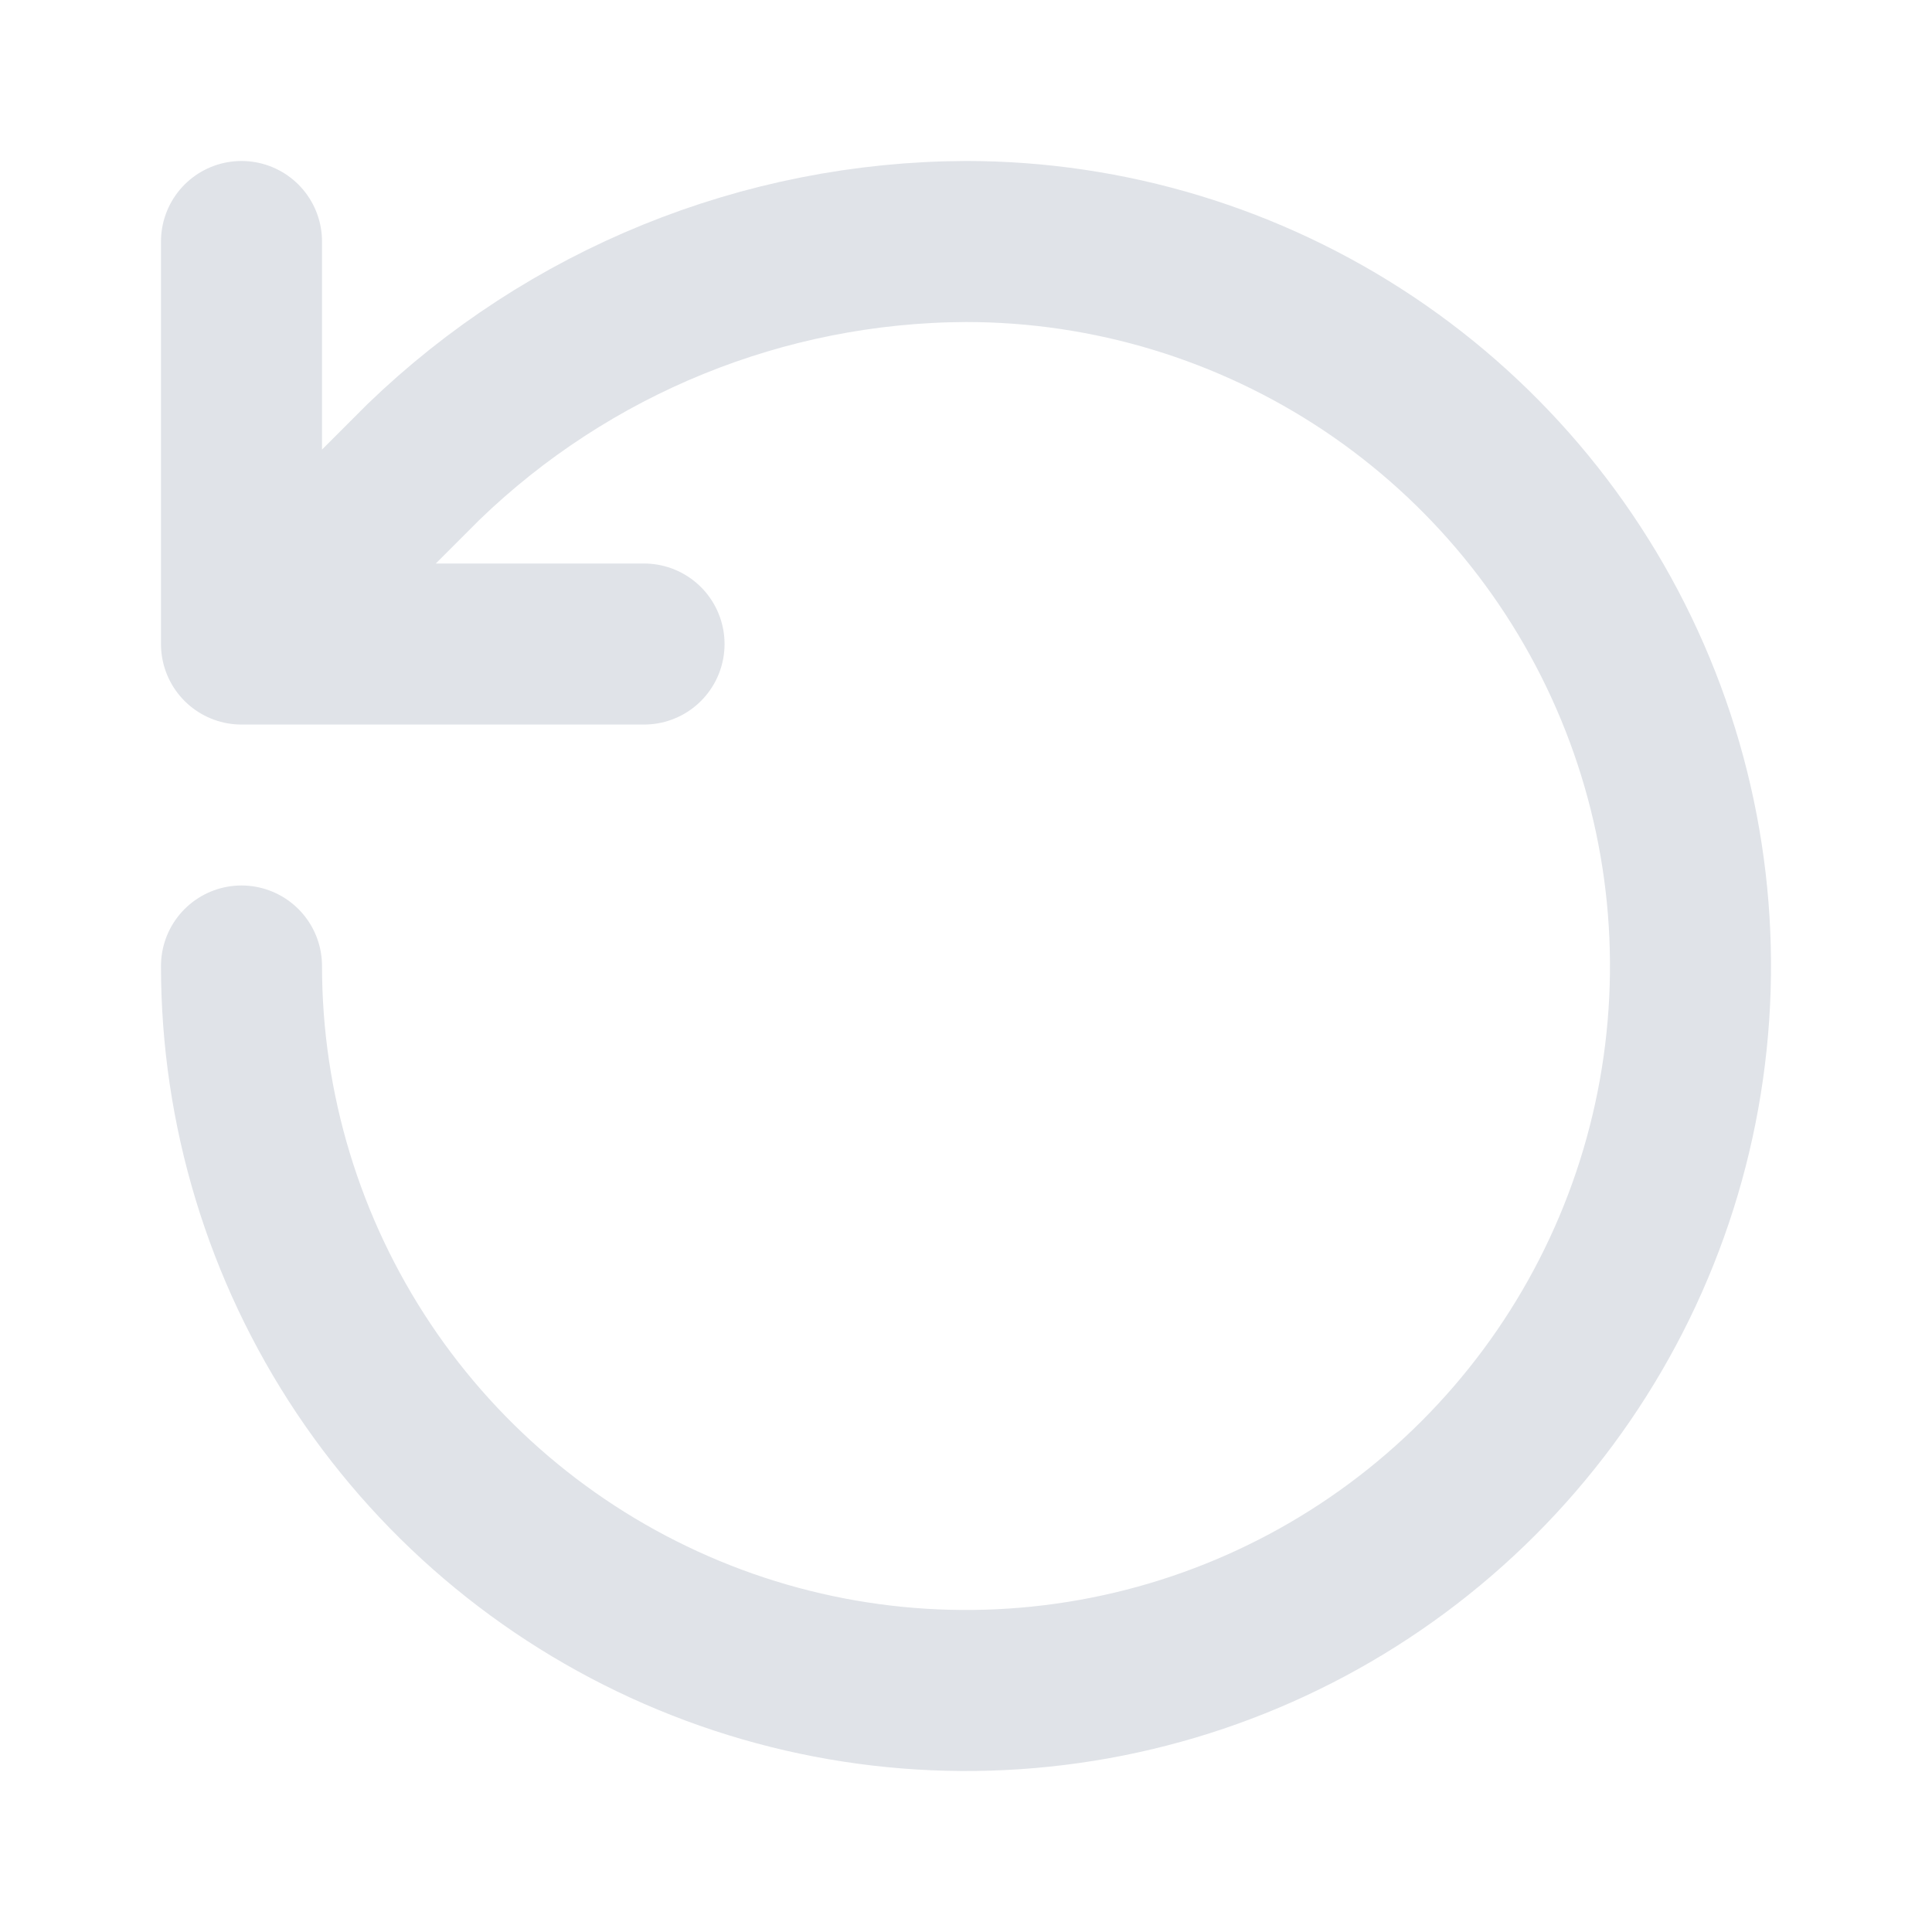
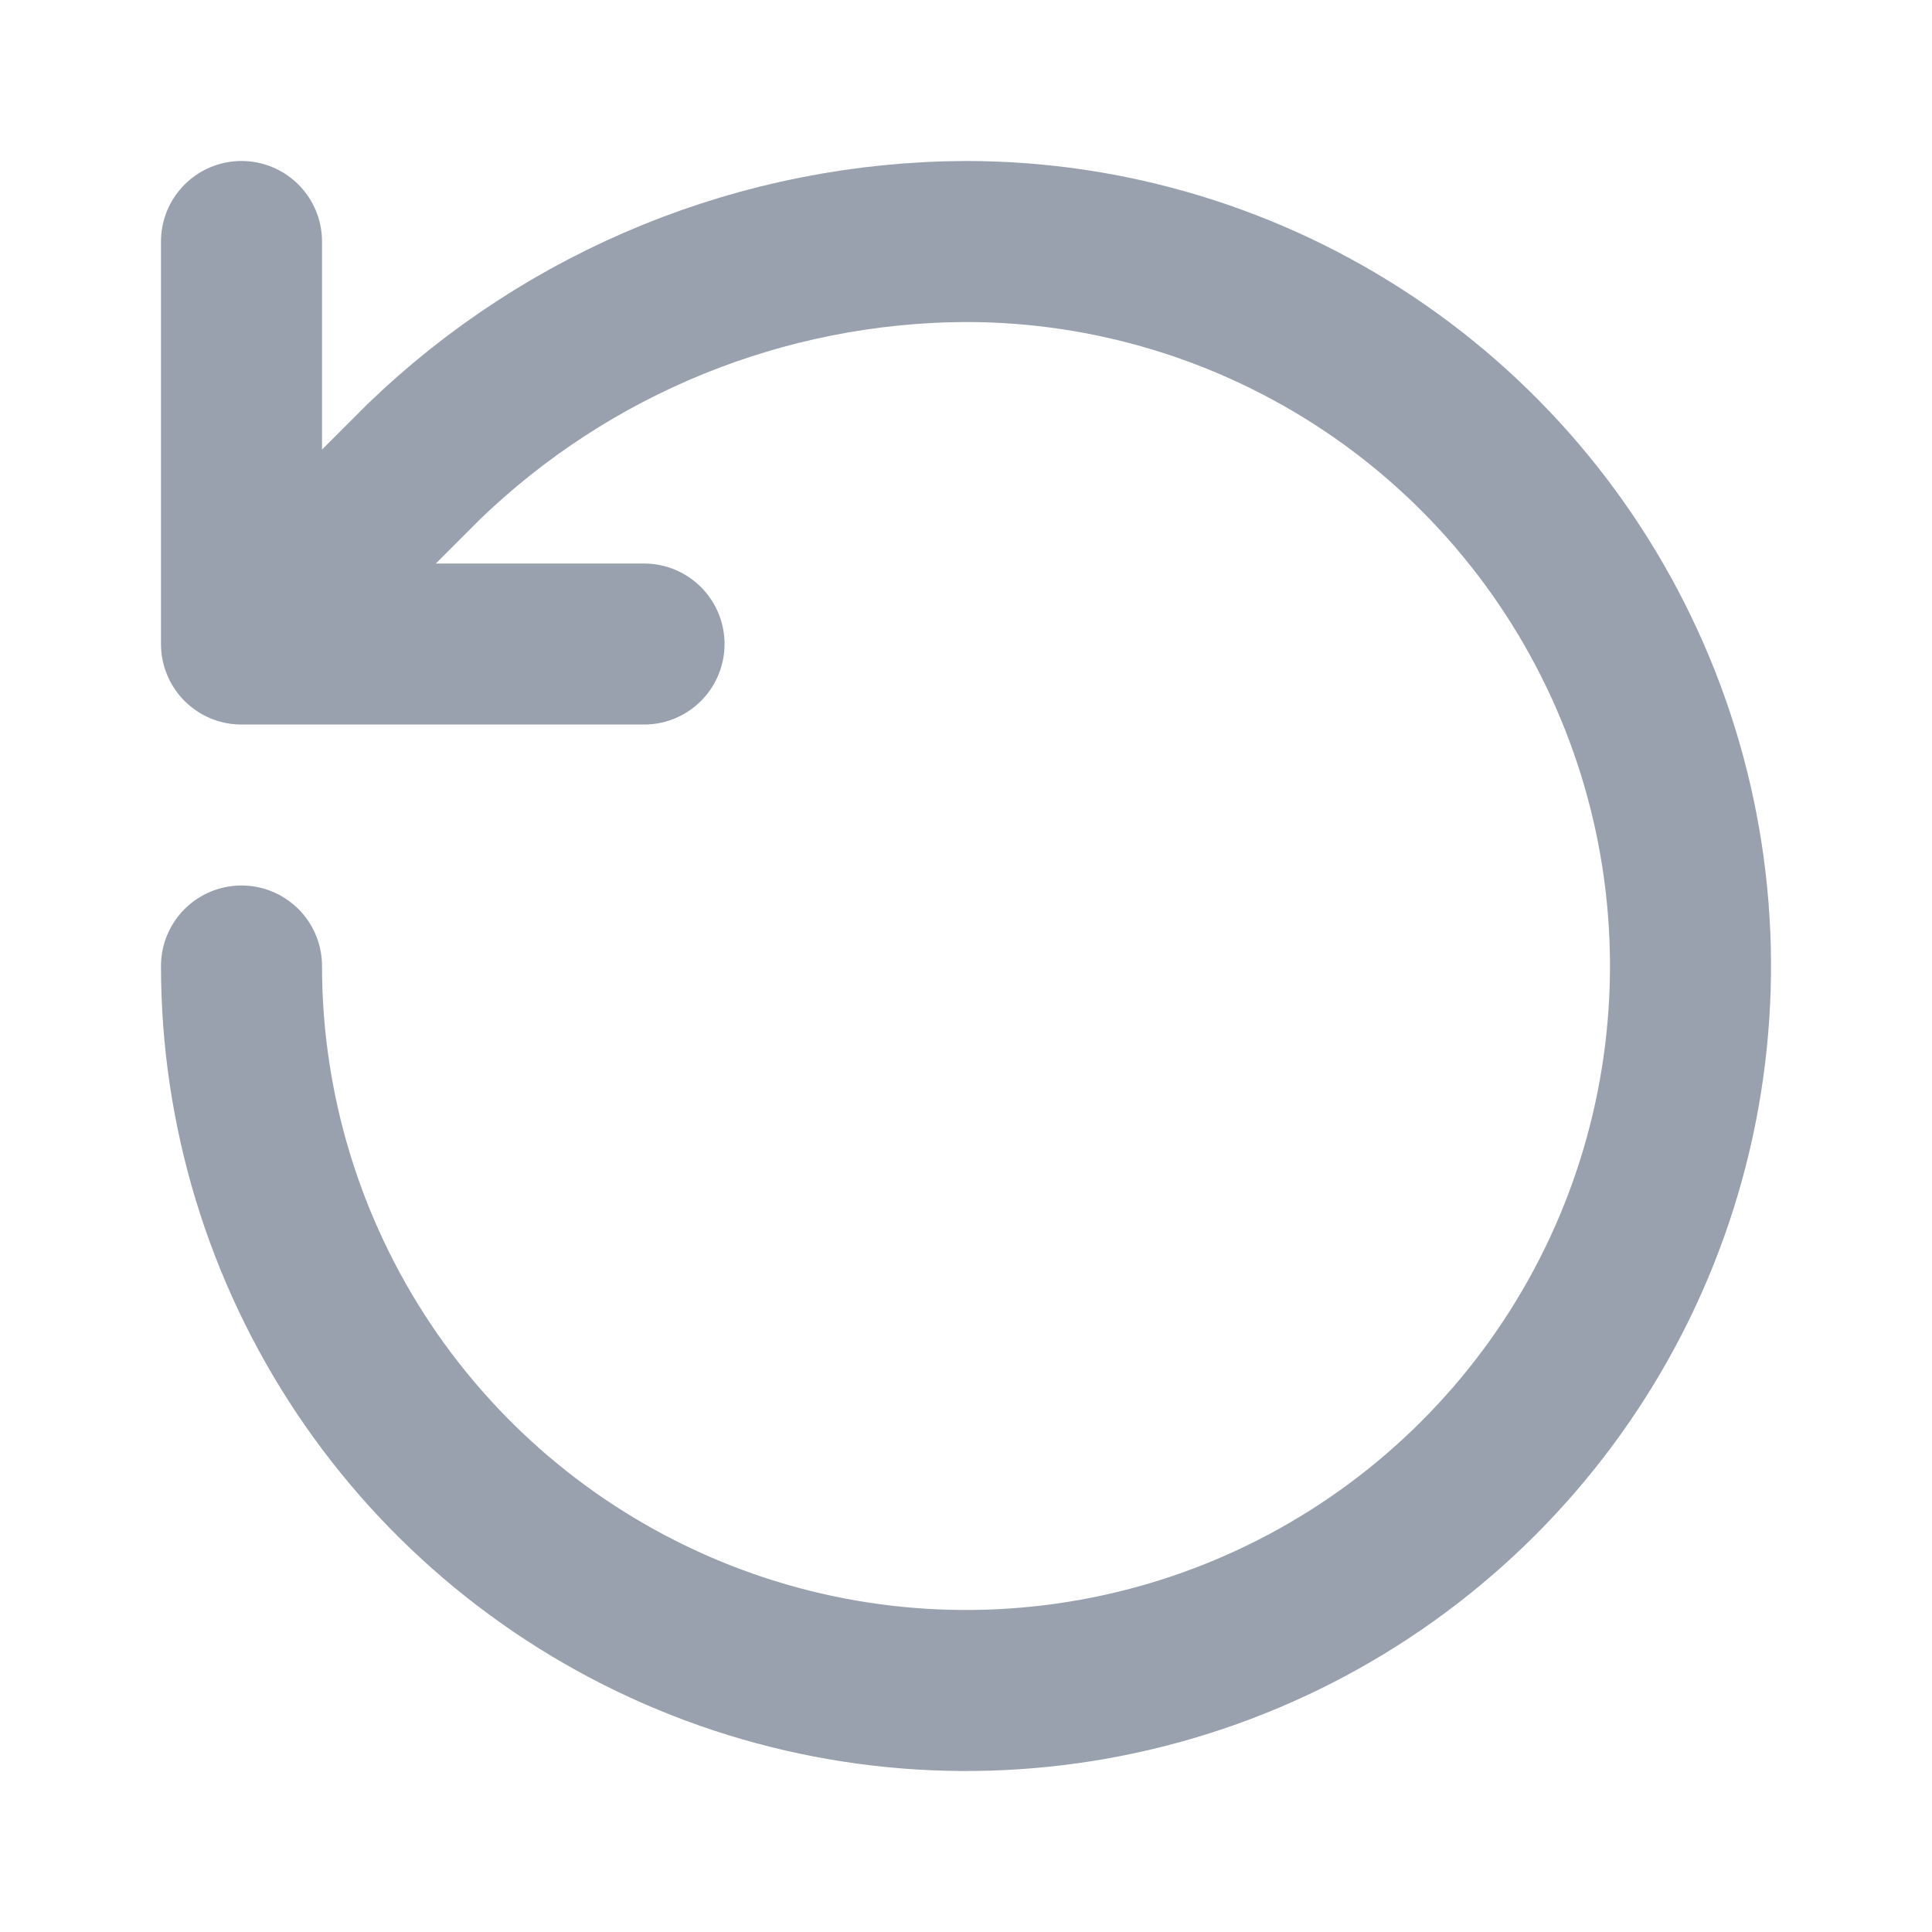
<svg xmlns="http://www.w3.org/2000/svg" width="20" height="20" viewBox="0 0 20 20" fill="none">
-   <path d="M2.5 10C2.5 11.483 2.94 12.933 3.764 14.167C4.588 15.4 5.759 16.361 7.13 16.929C8.5 17.497 10.008 17.645 11.463 17.356C12.918 17.067 14.254 16.352 15.303 15.303C16.352 14.254 17.067 12.918 17.356 11.463C17.645 10.008 17.497 8.5 16.929 7.13C16.361 5.759 15.4 4.588 14.167 3.764C12.933 2.94 11.483 2.5 10 2.5C7.903 2.508 5.891 3.326 4.383 4.783L2.5 6.667M6.667 6.667H2.5V2.5" stroke="#E0E3E8" stroke-width="1.667" stroke-linecap="round" stroke-linejoin="round" />
+   <path d="M2.5 10C2.5 11.483 2.94 12.933 3.764 14.167C4.588 15.4 5.759 16.361 7.13 16.929C8.5 17.497 10.008 17.645 11.463 17.356C12.918 17.067 14.254 16.352 15.303 15.303C16.352 14.254 17.067 12.918 17.356 11.463C17.645 10.008 17.497 8.5 16.929 7.13C16.361 5.759 15.4 4.588 14.167 3.764C12.933 2.94 11.483 2.5 10 2.5C7.903 2.508 5.891 3.326 4.383 4.783L2.5 6.667M6.667 6.667H2.5V2.5" stroke="#99A1AF" stroke-width="1.667" stroke-linecap="round" stroke-linejoin="round" />
</svg>
